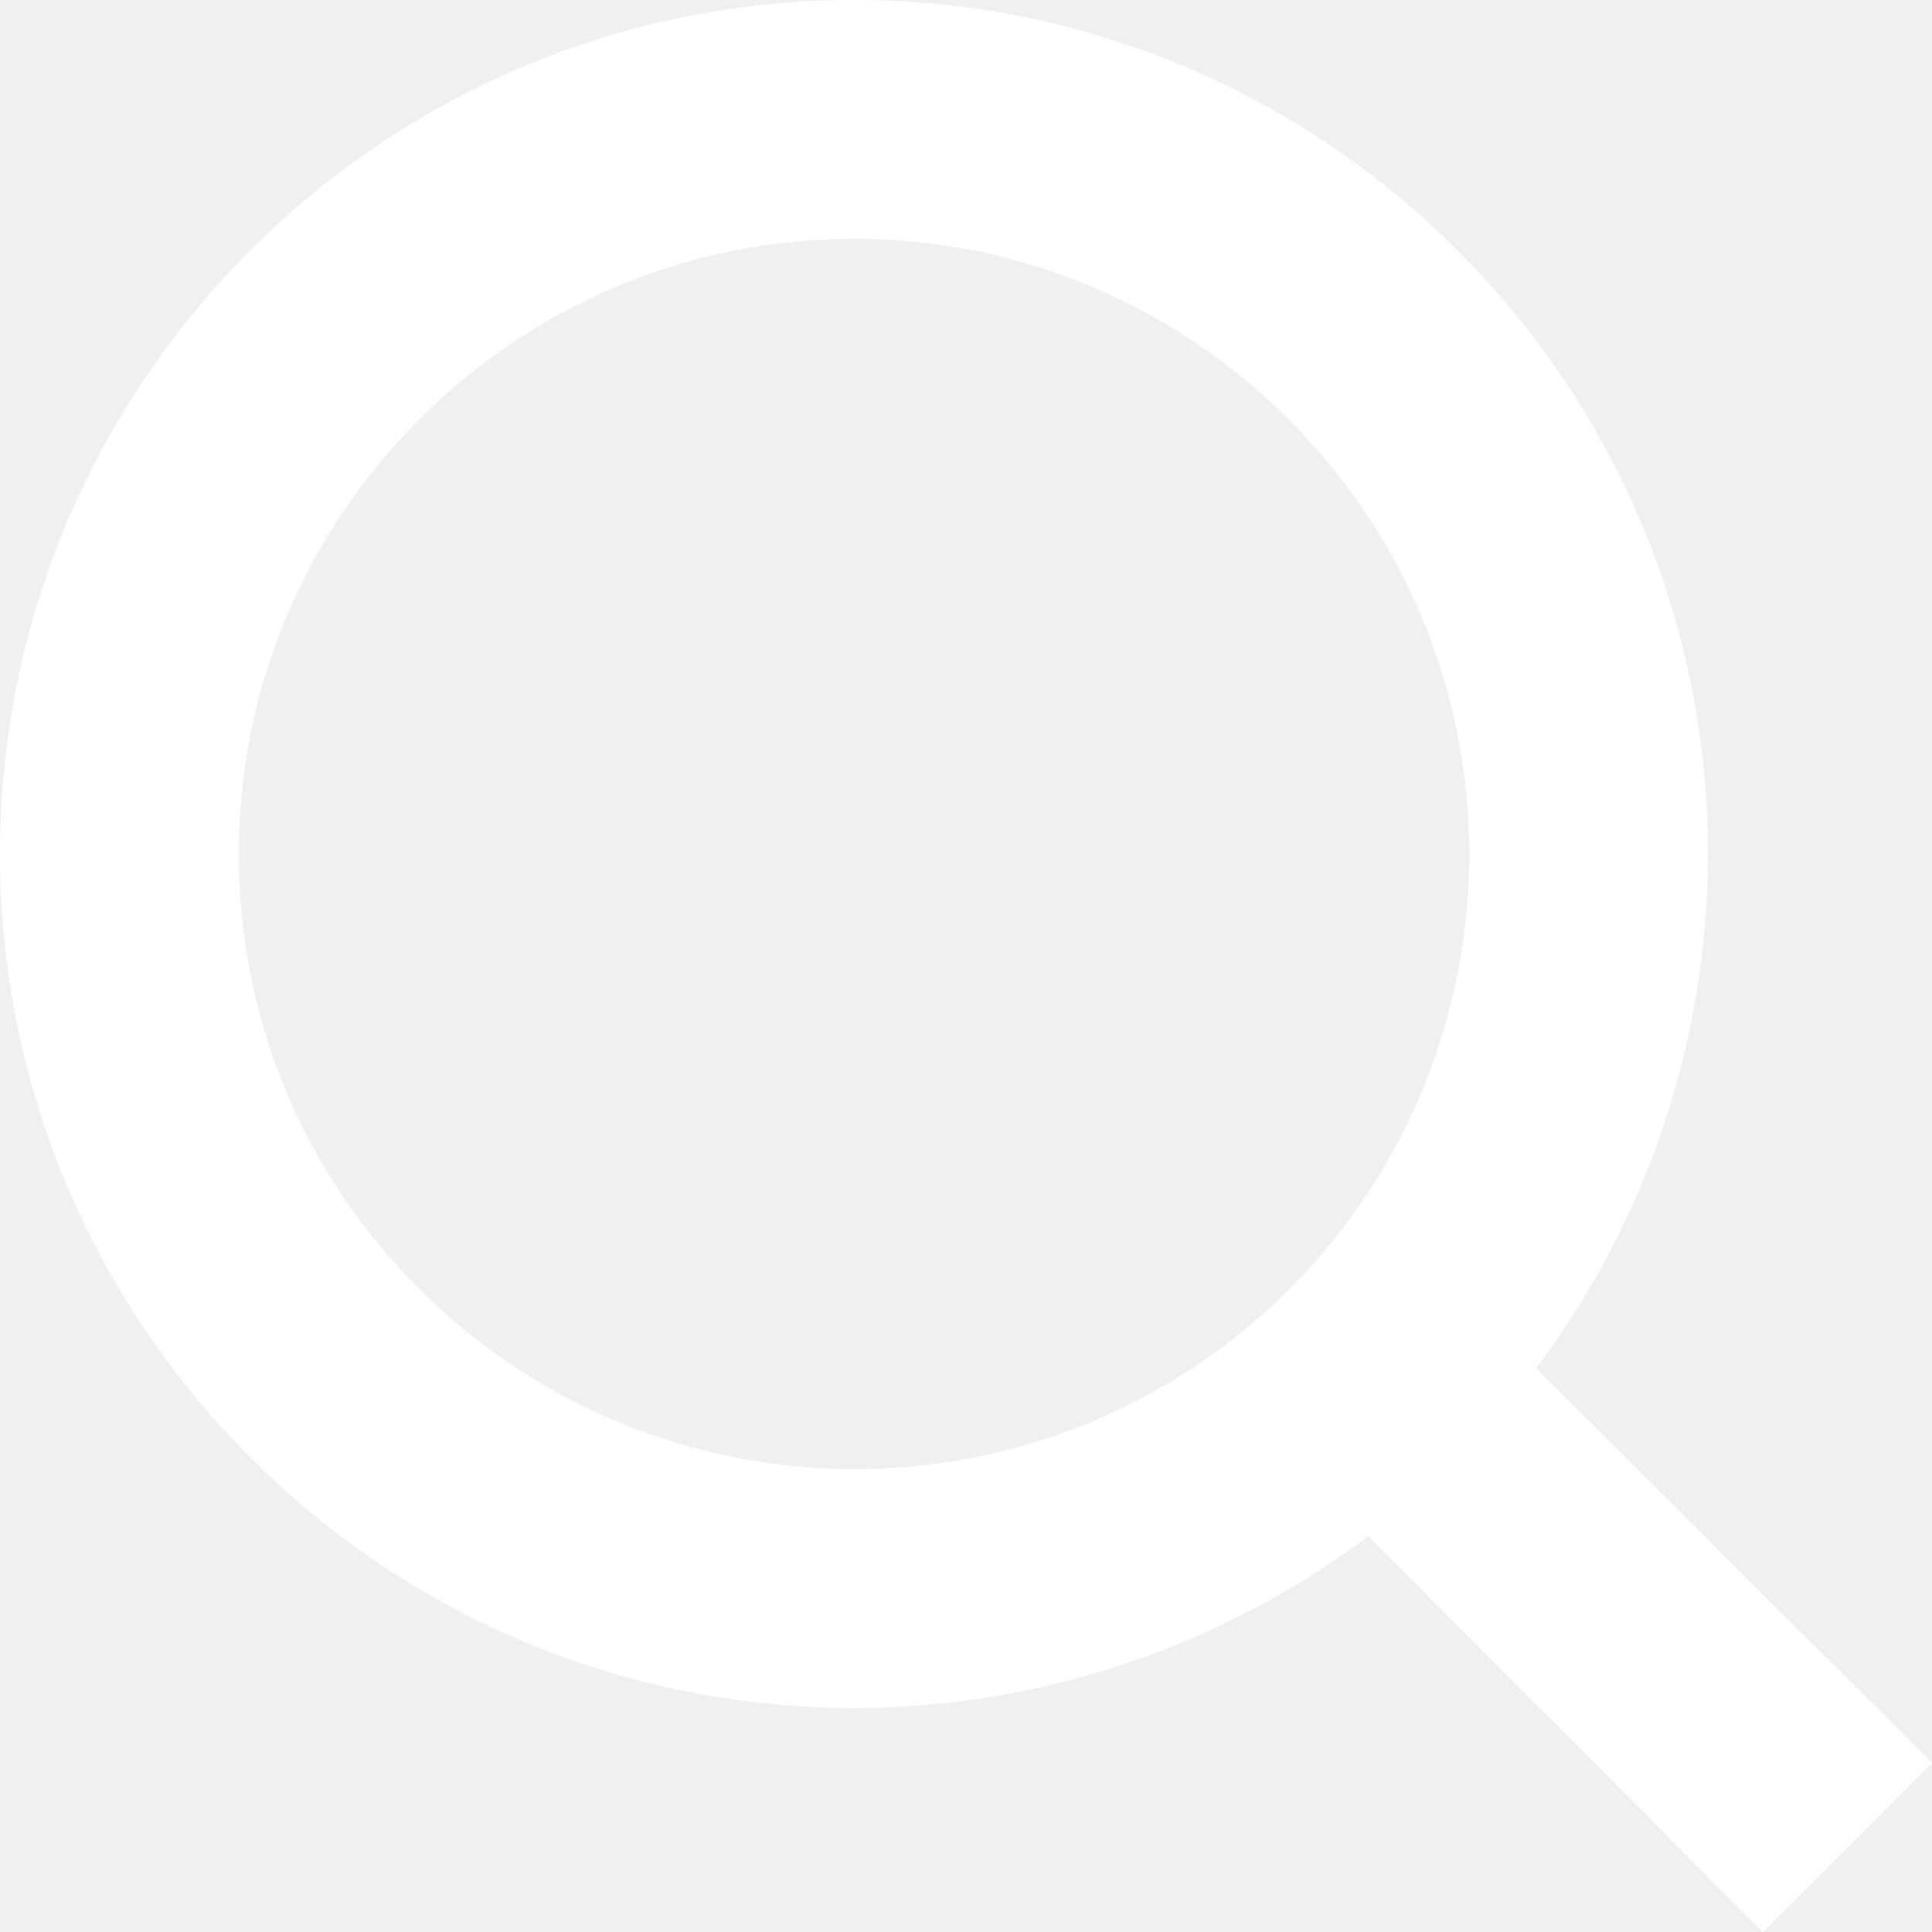
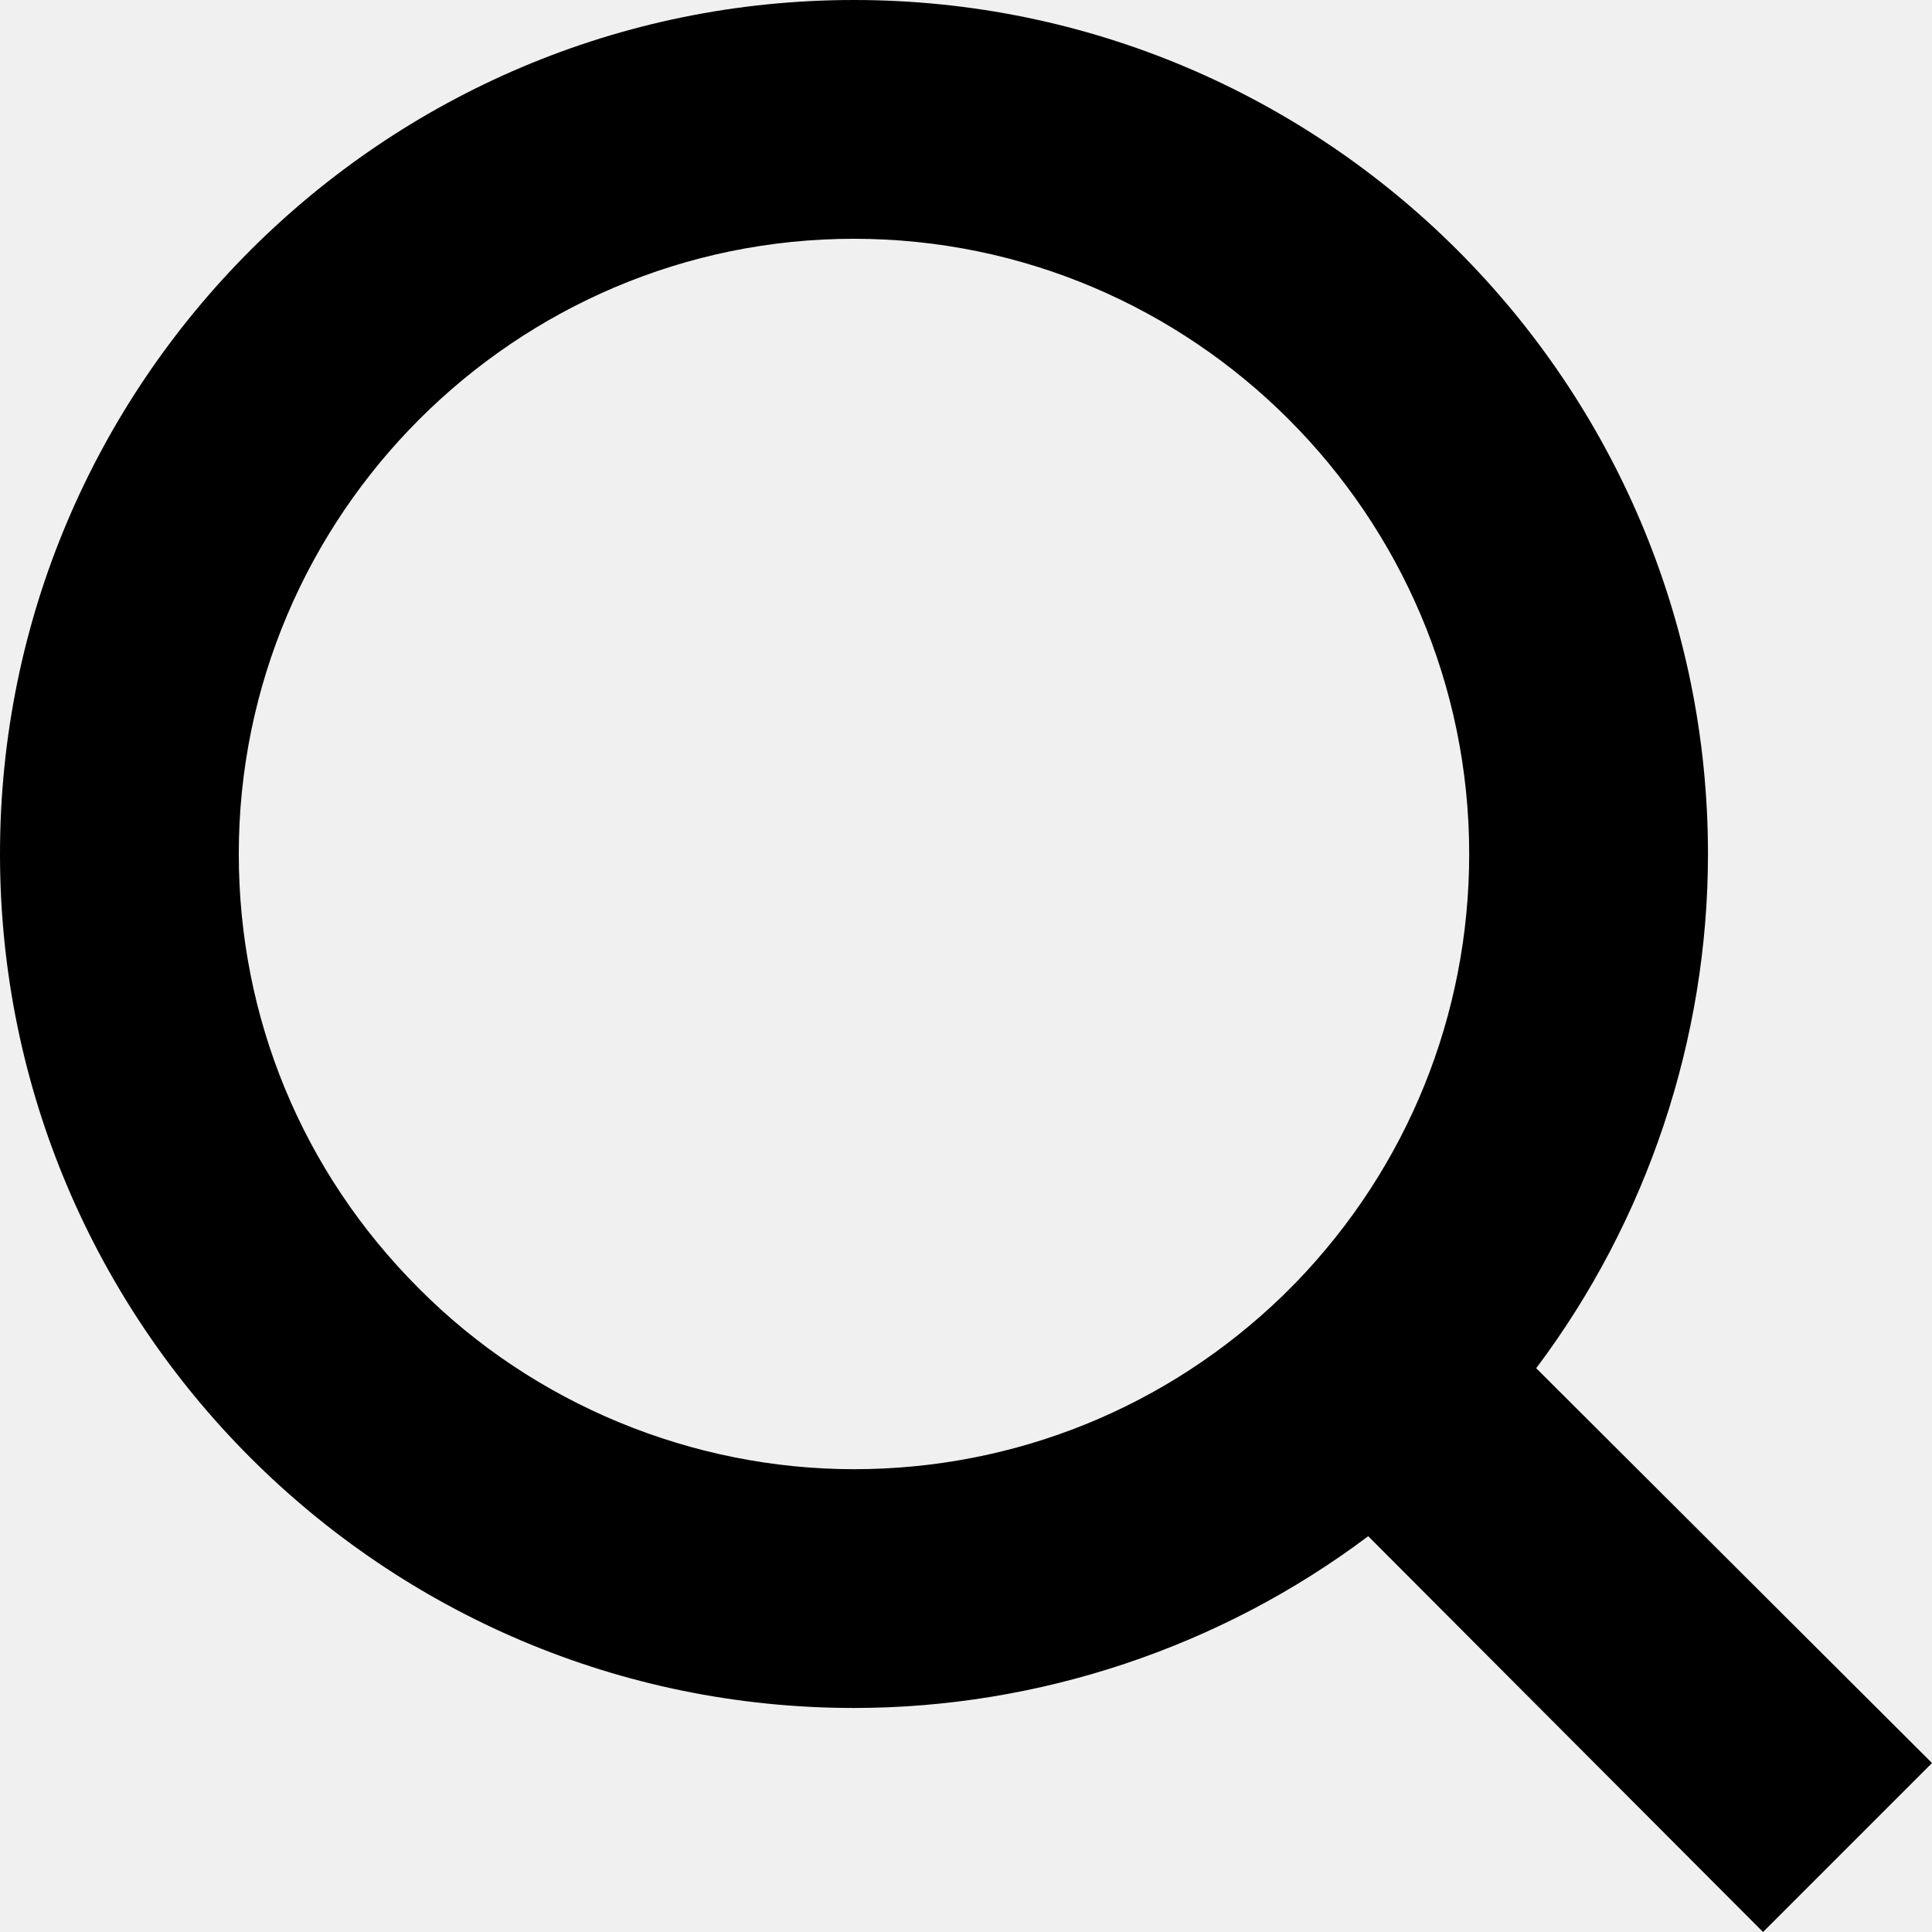
- <svg xmlns="http://www.w3.org/2000/svg" width="22" height="22" viewBox="0 0 22 22" fill="none">
-   <path d="M17.493 15.58C18.759 13.896 19.449 11.826 19.449 9.724C19.449 4.36 15.088 0 9.724 0C4.36 0 0 4.36 0 9.724C0 15.088 4.36 19.449 9.724 19.449C11.826 19.449 13.896 18.759 15.58 17.493L20.076 22L22 20.076L17.493 15.58ZM14.607 14.754C13.29 16.029 11.554 16.73 9.724 16.73C7.894 16.73 6.086 15.998 4.768 14.67C3.44 13.342 2.719 11.586 2.719 9.724C2.719 5.866 5.866 2.719 9.724 2.719C13.583 2.719 16.73 5.866 16.73 9.724C16.73 11.554 16.029 13.29 14.754 14.607L14.607 14.754Z" fill="white" />
+ <svg xmlns="http://www.w3.org/2000/svg" width="22" height="22" viewBox="0 0 22 22" fill="currentColor">
+   <path d="M17.493 15.58C18.759 13.896 19.449 11.826 19.449 9.724C19.449 4.36 15.088 0 9.724 0C4.36 0 0 4.36 0 9.724C0 15.088 4.36 19.449 9.724 19.449C11.826 19.449 13.896 18.759 15.58 17.493L20.076 22L22 20.076L17.493 15.58ZM14.607 14.754C13.29 16.029 11.554 16.73 9.724 16.73C7.894 16.73 6.086 15.998 4.768 14.67C3.44 13.342 2.719 11.586 2.719 9.724C2.719 5.866 5.866 2.719 9.724 2.719C13.583 2.719 16.73 5.866 16.73 9.724C16.73 11.554 16.029 13.29 14.754 14.607L14.607 14.754Z" fill="currentColor" />
</svg>
